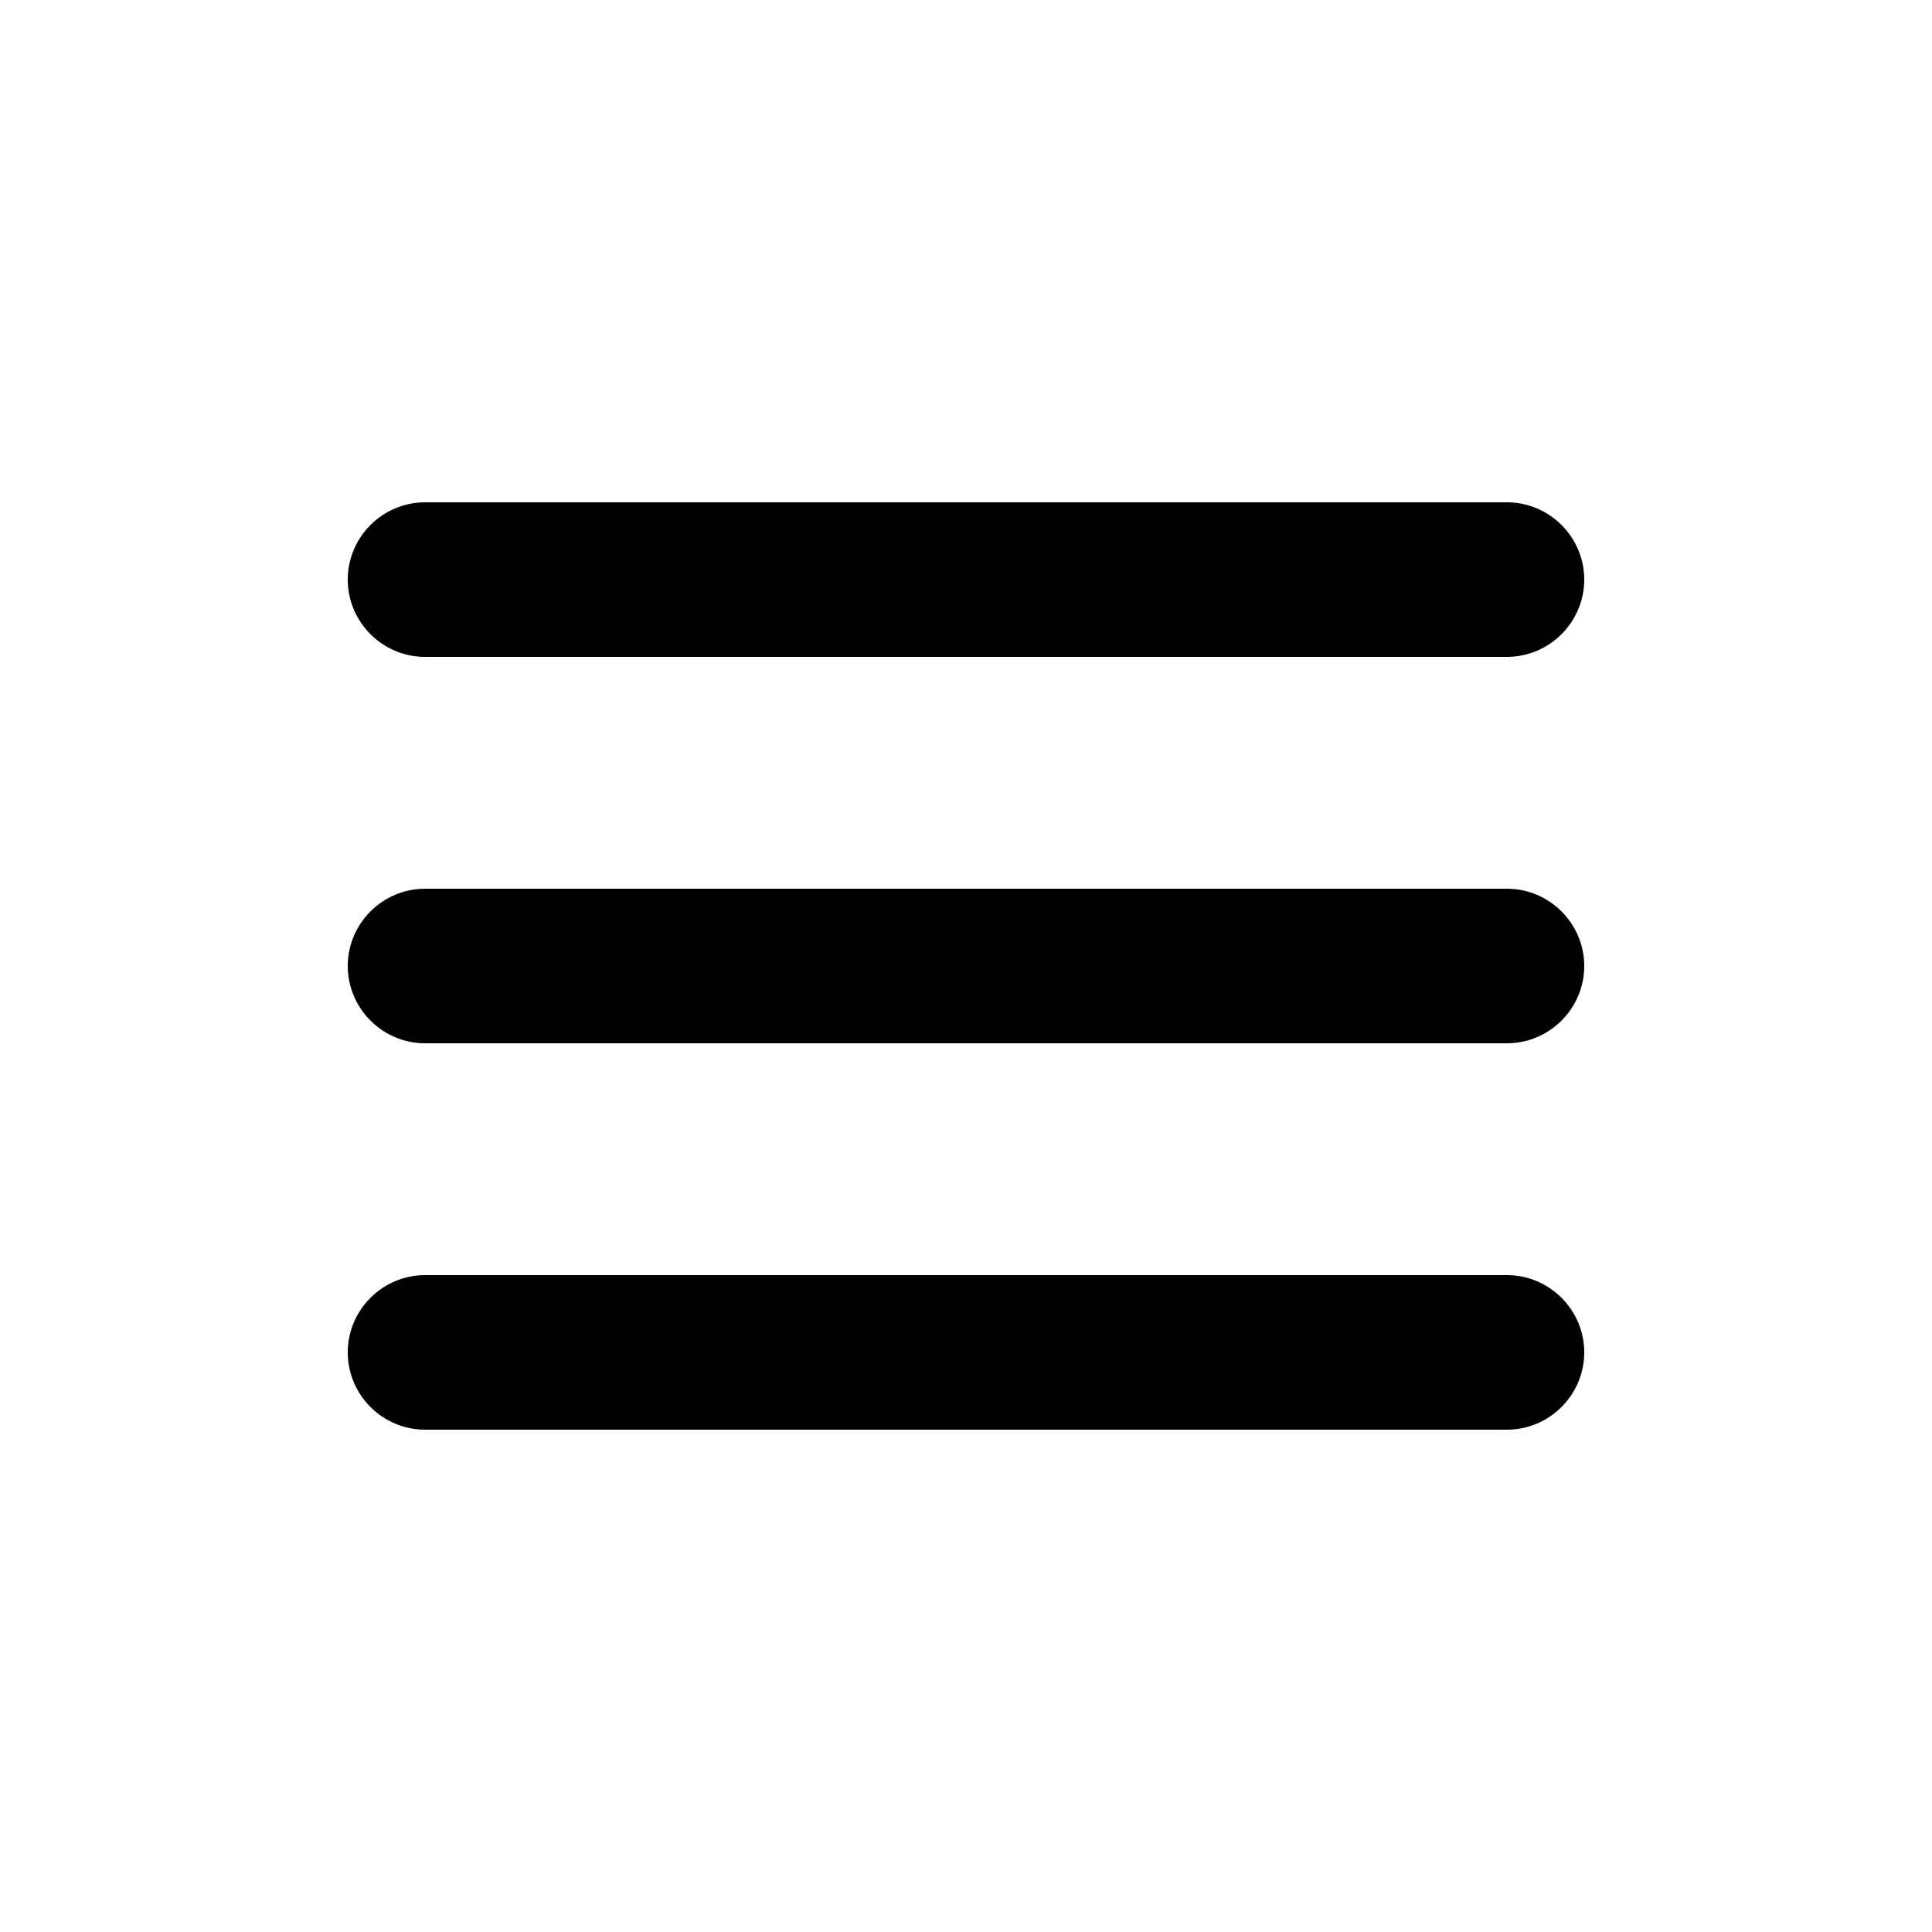
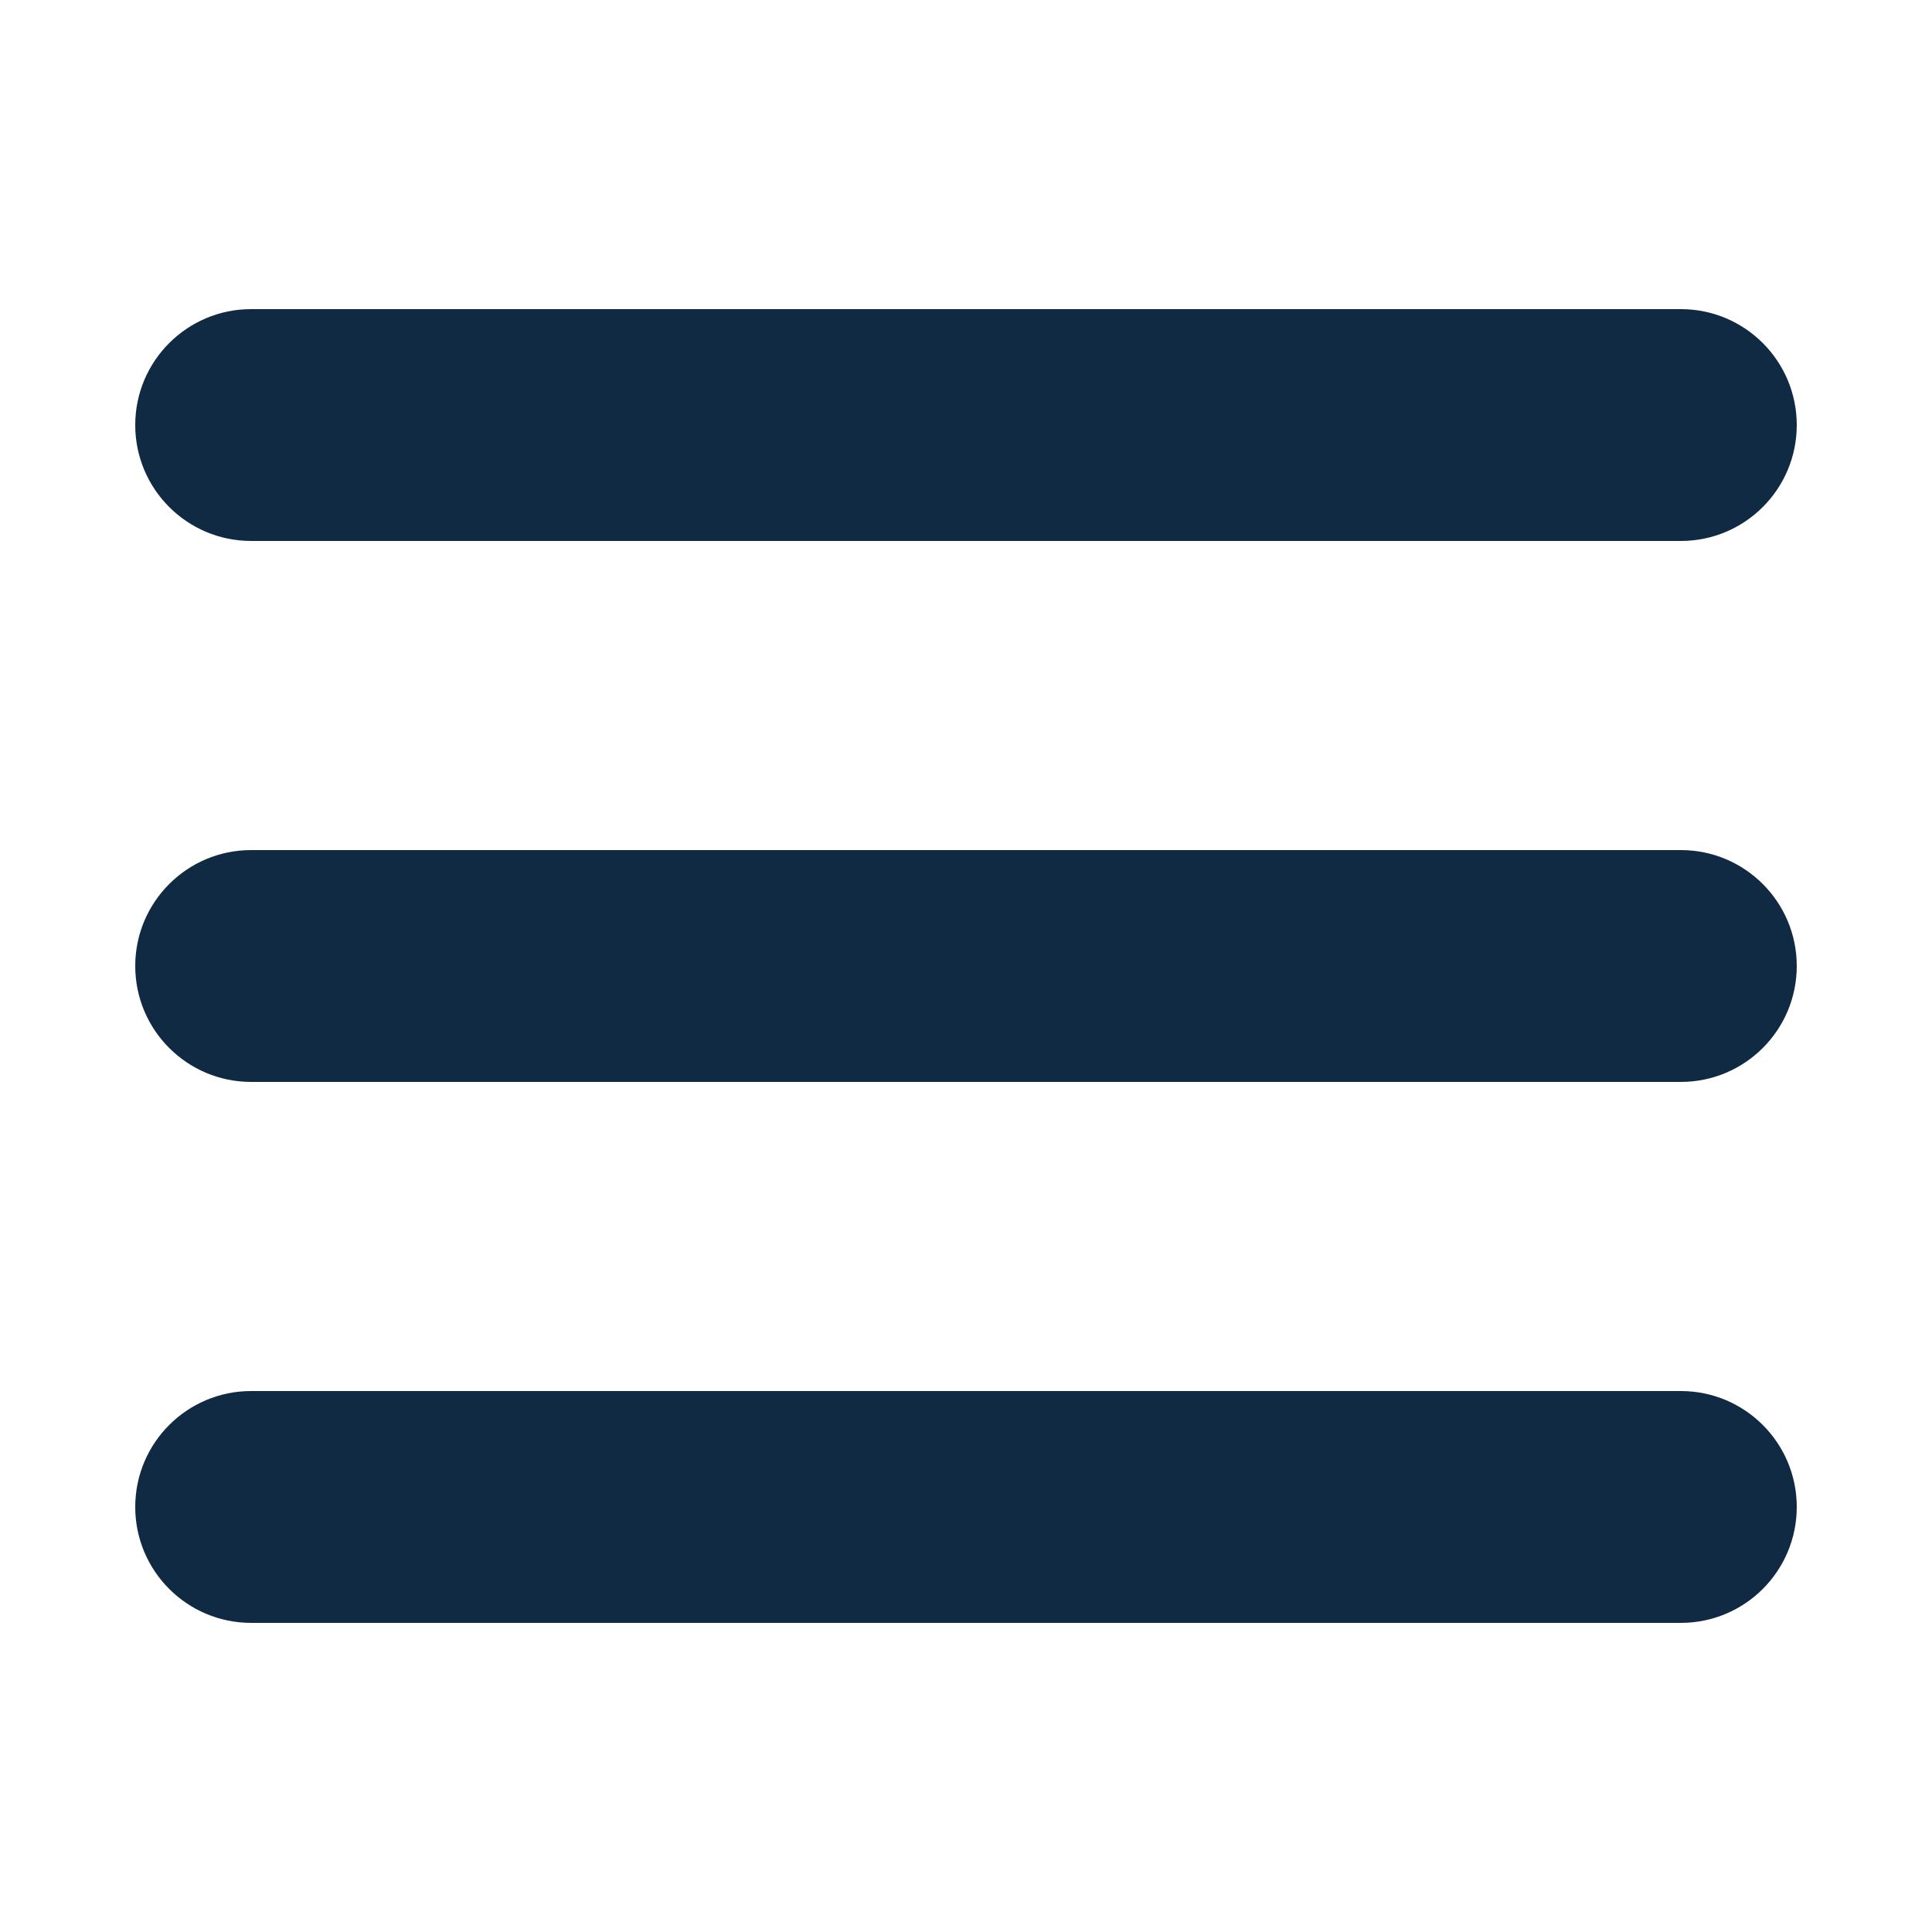
- <svg xmlns="http://www.w3.org/2000/svg" viewBox="0 0 100 100">
-   <path d="M22 34h56c2.2 0 4-1.8 4-4s-1.8-4-4-4H22c-2.2 0-4 1.8-4 4s1.8 4 4 4zm56 12H22c-2.2 0-4 1.8-4 4s1.8 4 4 4h56c2.2 0 4-1.8 4-4s-1.8-4-4-4zm0 20H22c-2.2 0-4 1.8-4 4s1.8 4 4 4h56c2.2 0 4-1.8 4-4s-1.8-4-4-4z" />
+ <svg xmlns="http://www.w3.org/2000/svg" fill="#102A43" viewBox="0 0 100 100">
+   <path style="text-indent:0;text-transform:none;block-progression:tb" d="M13 16a6 6 0 1 0 0 12h74a6 6 0 0 0 0-12zm0 28a6 6 0 1 0 0 12h74a6 6 0 0 0 0-12zm0 28a6 6 0 1 0 0 12h74a6 6 0 0 0 0-12z" overflow="visible" color="#000000" />
</svg>
